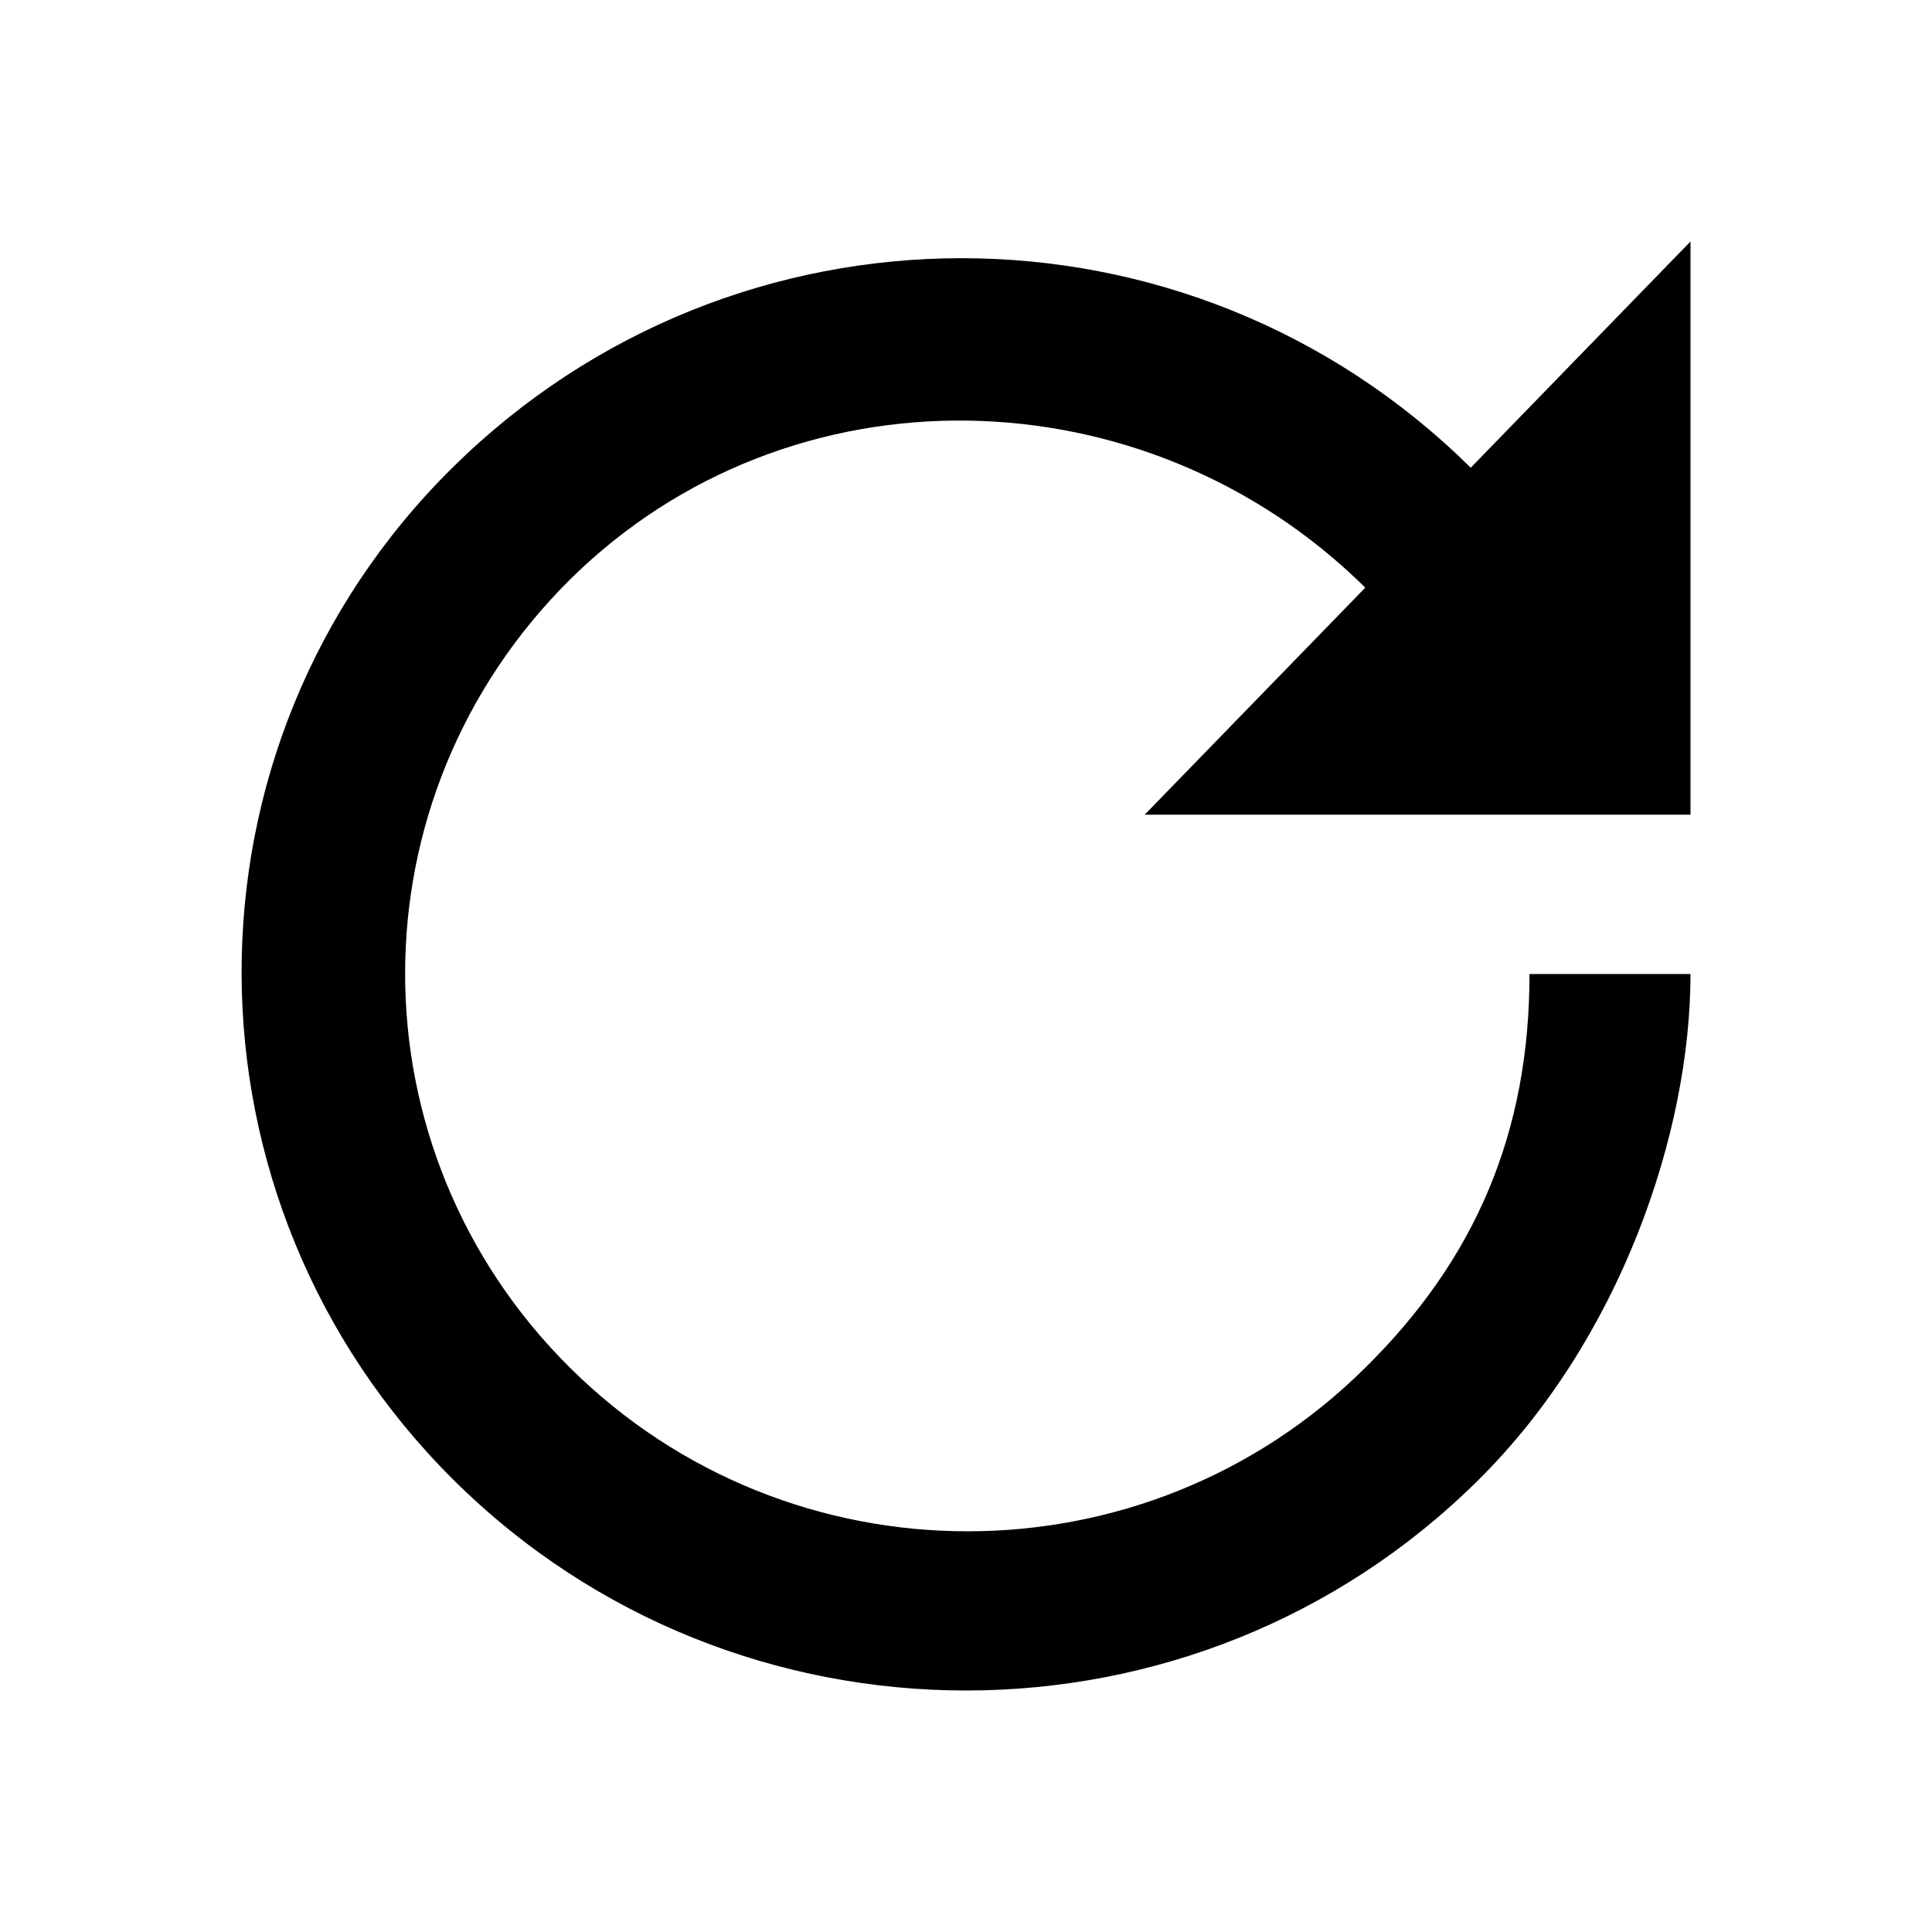
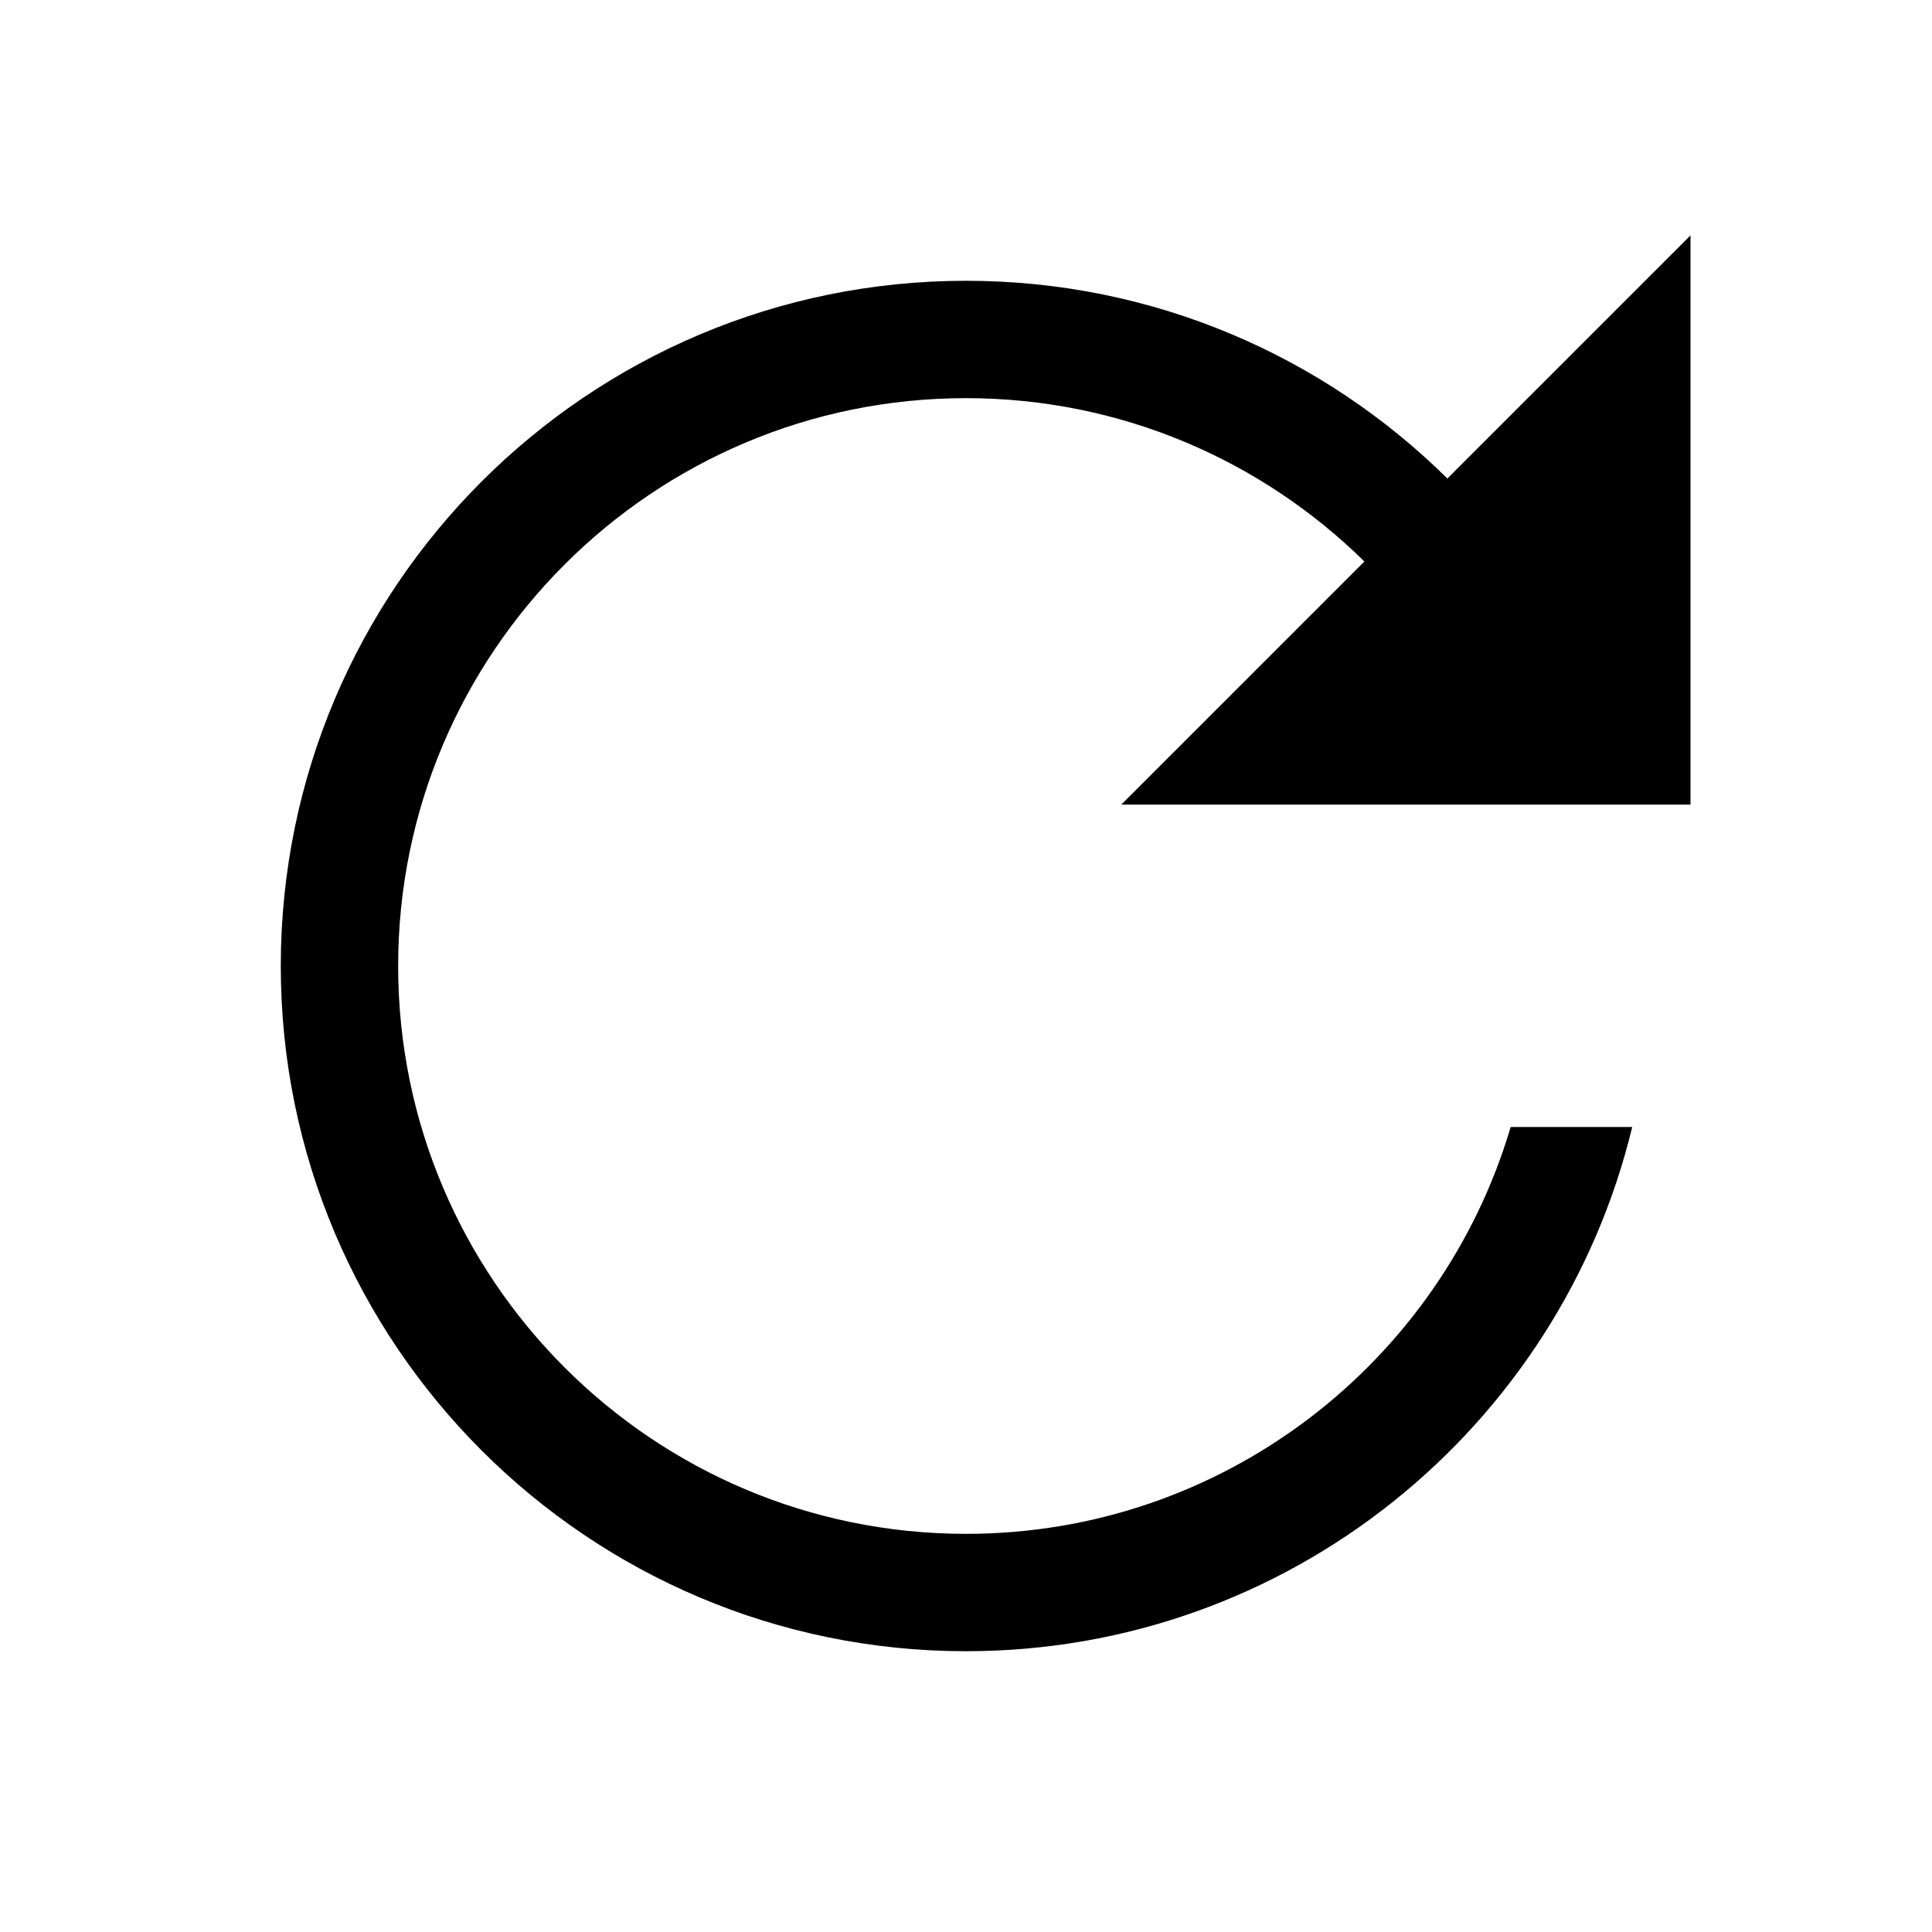
<svg xmlns="http://www.w3.org/2000/svg" width="100%" height="100%" viewBox="0 0 24 24" version="1.1" xml:space="preserve" style="fill-rule:evenodd;clip-rule:evenodd;stroke-linejoin:round;stroke-miterlimit:2;">
  <g transform="matrix(1,0,0,1,-30,-240)">
-     <g id="scan" transform="matrix(1,0,0,1,-30,210)">
-       <rect x="60" y="30" width="24" height="24" style="fill:none;" />
-       <g transform="matrix(1,0,0,1,60,30)">
-         <g>
-           <g>
-             <path d="M21,10.12L14.22,10.12L16.96,7.3C14.23,4.6 9.81,4.5 7.08,7.2C4.35,9.91 4.35,14.28 7.08,16.99C9.81,19.7 14.23,19.7 16.96,16.99C18.32,15.65 19,14.08 19,12.1L21,12.1C21,14.08 20.12,16.65 18.36,18.39C14.85,21.87 9.15,21.87 5.64,18.39C2.14,14.92 2.11,9.28 5.62,5.81C9.13,2.34 14.76,2.34 18.27,5.81L21,3L21,10.12Z" style="fill-rule:nonzero;" />
-           </g>
-         </g>
+     <g id="scan" transform="matrix(1,0,0,1,-60,205)">
+       <rect x="90" y="35" width="24" height="24" style="fill:none;" />
+       <g transform="matrix(1,0,0,1,60,-205)">
+         <path d="M47.98,245.944L51,242.924L51,249.995L43.929,249.995L46.949,246.975C45.675,245.721 43.927,244.946 42,244.946C38.107,244.946 34.946,248.107 34.946,252C34.946,255.893 38.107,259.054 42,259.054C45.199,259.054 47.903,256.92 48.766,254L50.276,254C49.375,257.734 46.009,260.512 42,260.512C37.302,260.512 33.488,256.698 33.488,252C33.488,247.302 37.302,243.488 42,243.488C44.33,243.488 46.442,244.425 47.98,245.944Z" />
      </g>
    </g>
  </g>
</svg>
